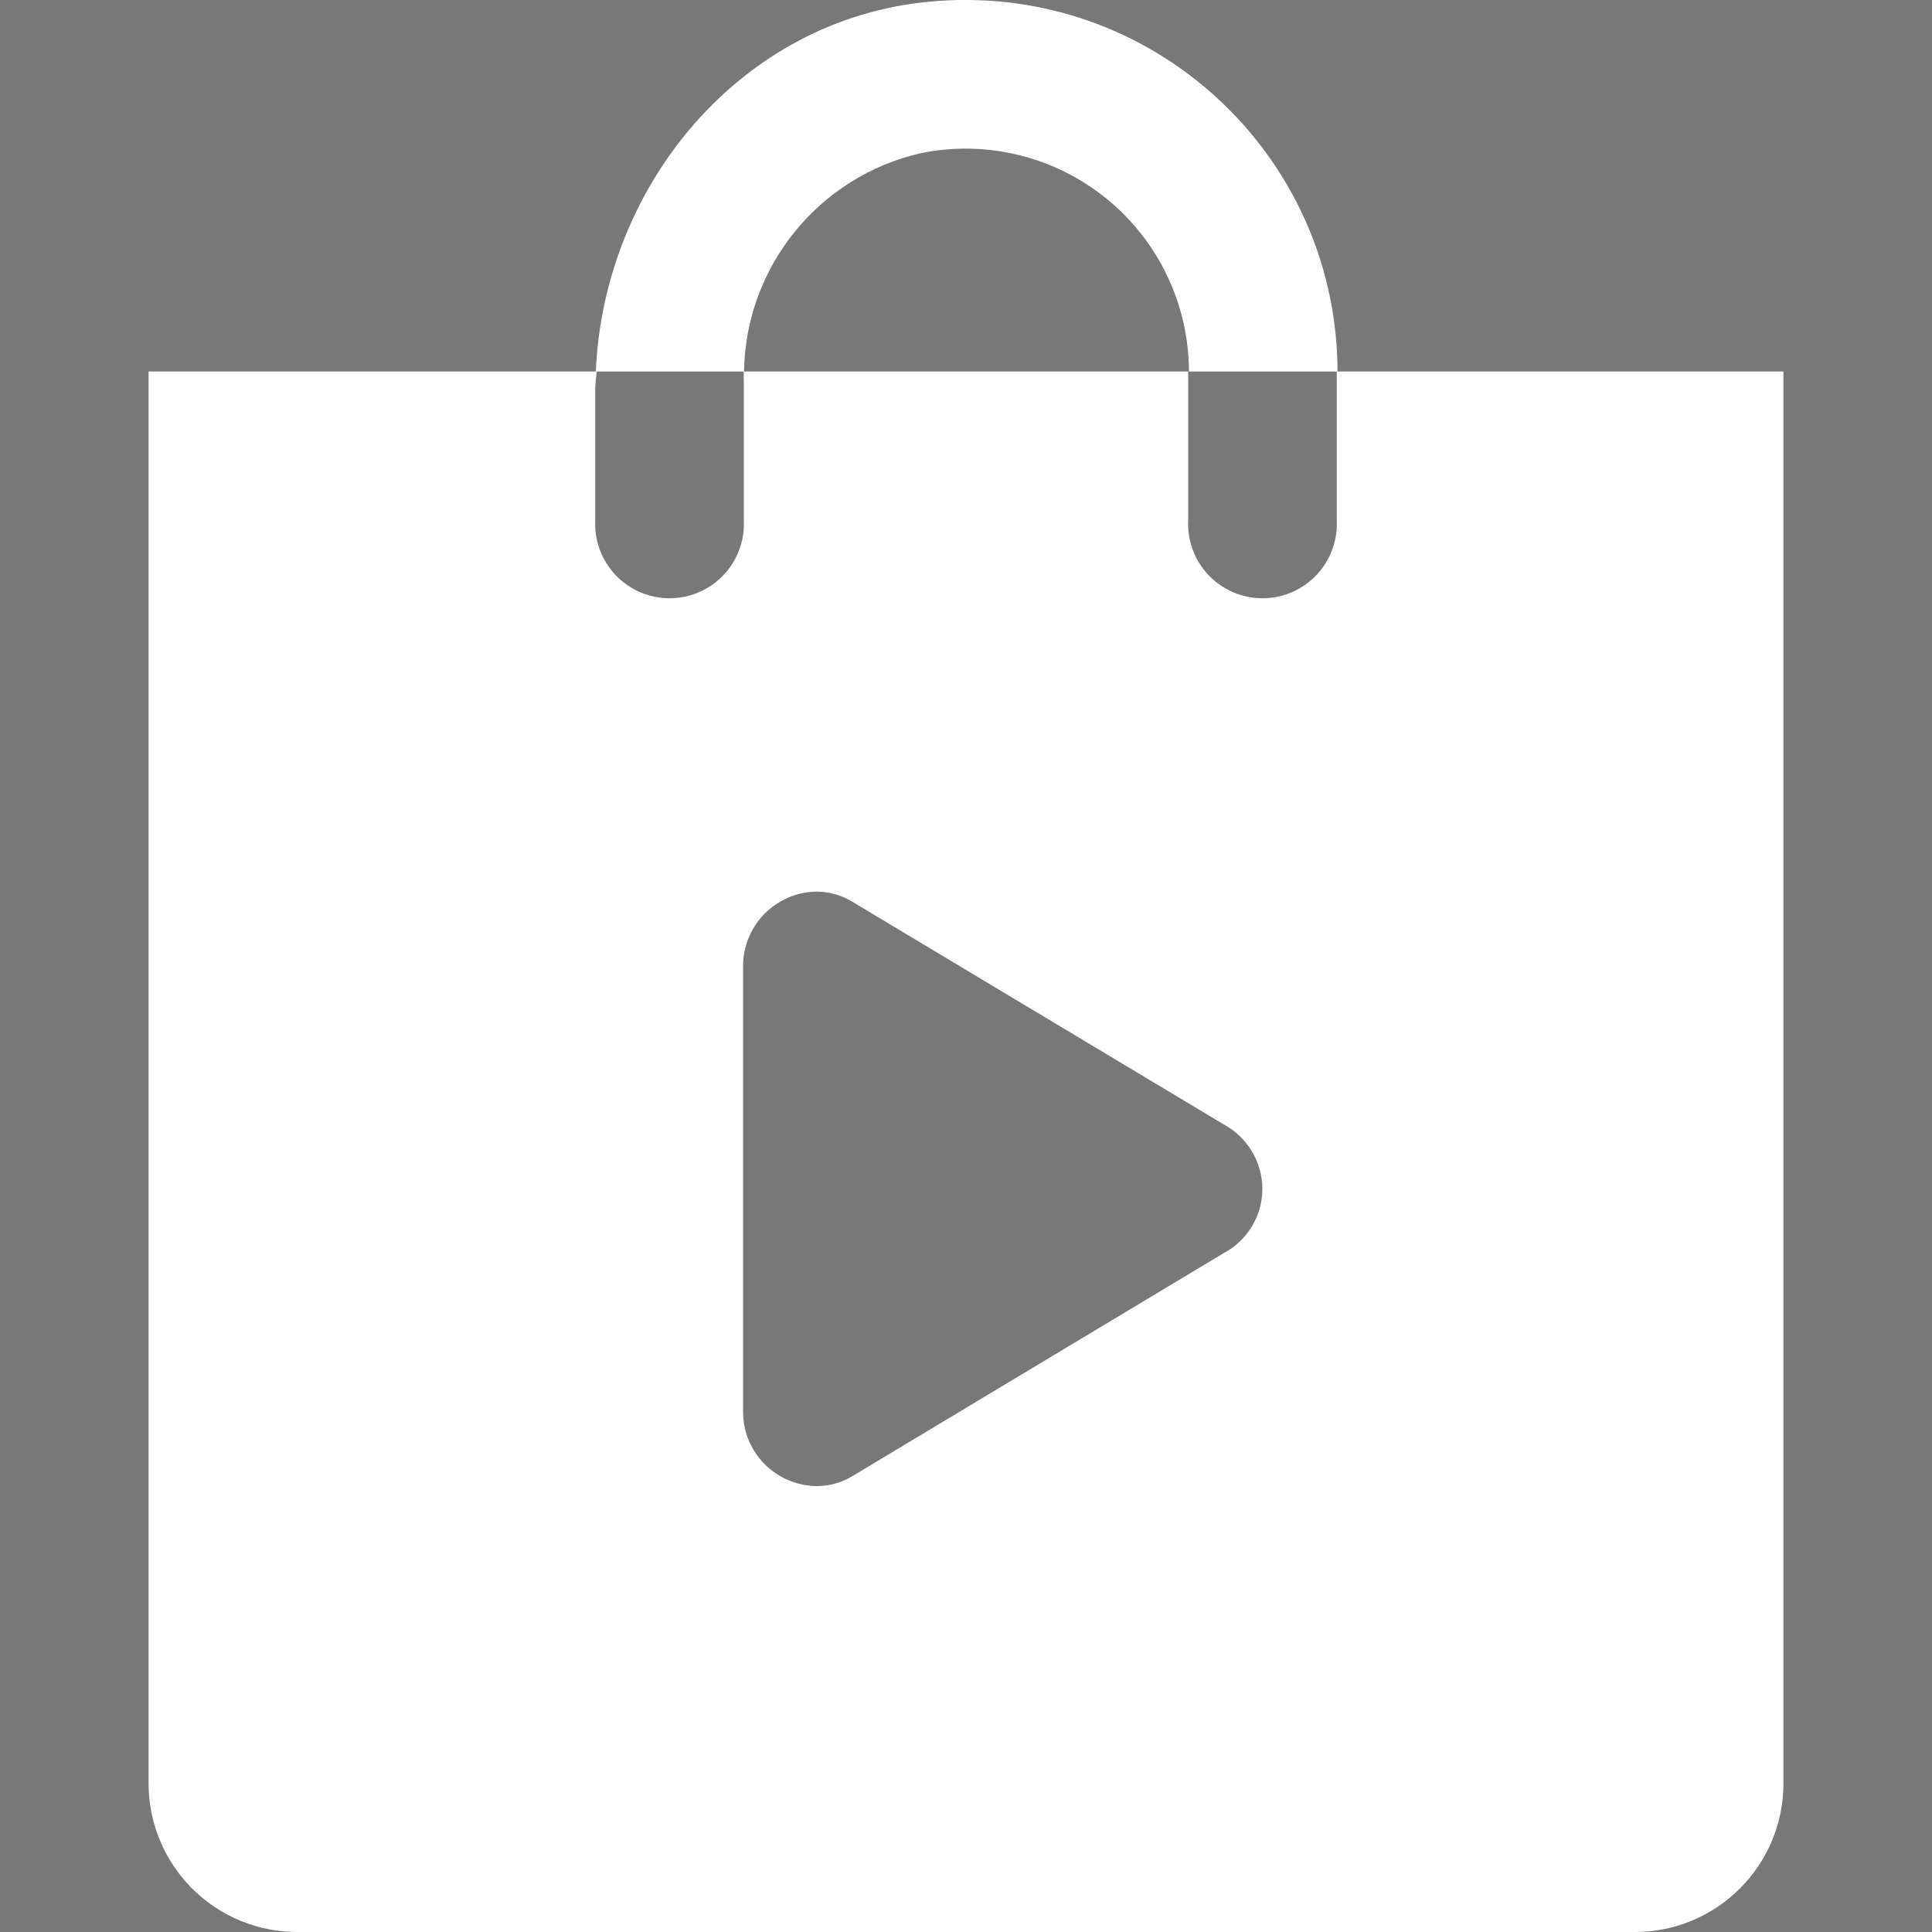
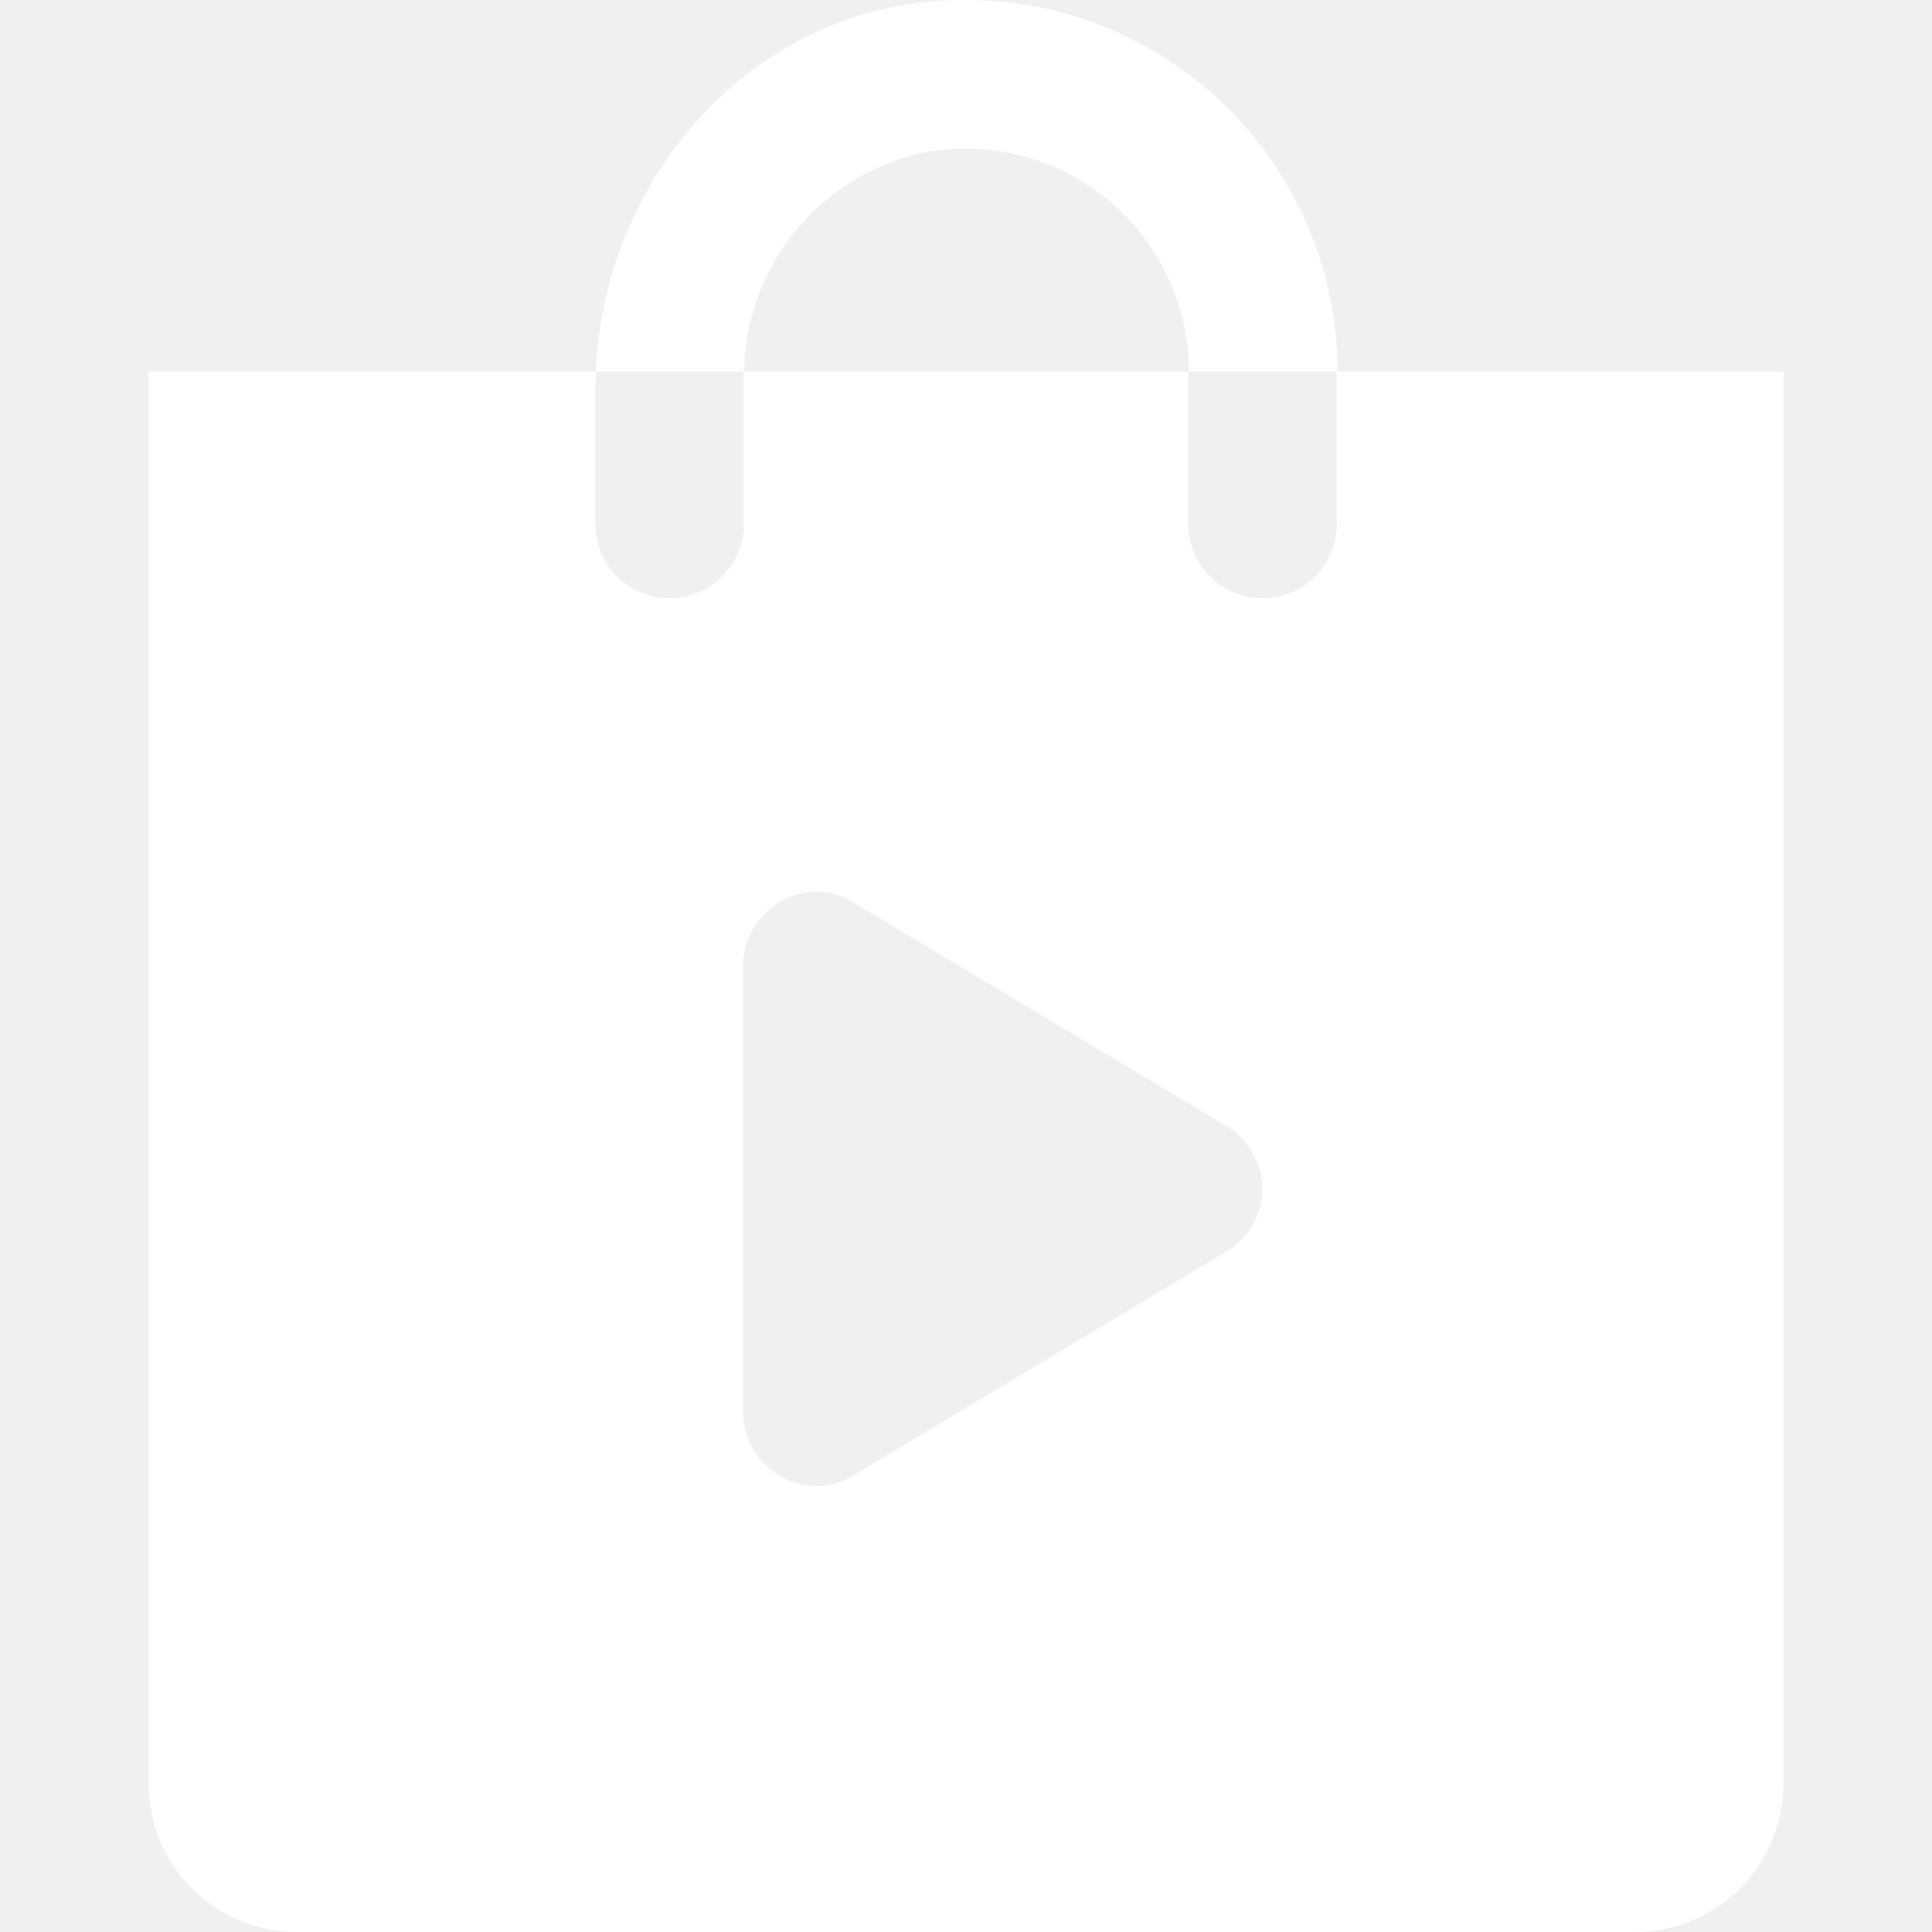
<svg xmlns="http://www.w3.org/2000/svg" id="Layer_1" data-name="Layer 1" viewBox="0 0 100 100">
-   <rect y="-108.65" width="531.56" height="512" opacity="0.5" />
  <g id="surface1">
    <path d="M50.19,0a18.92,18.92,0,0,0-2.11.09C38.37,1,31.25,9.55,30.84,19.23h7.67A11.78,11.78,0,0,1,47.7,7.92,11.56,11.56,0,0,1,61.54,19.23h7.69A19.26,19.26,0,0,0,50.19,0Zm19,19.23v7.69a3.85,3.85,0,1,1-7.69,0V19.23h-23a3.44,3.44,0,0,0,0,.45v7.24a3.85,3.85,0,1,1-7.69,0V20.09c0-.29.06-.57.07-.86H7.69V92.31a7.69,7.69,0,0,0,7.7,7.69H84.62a7.69,7.69,0,0,0,7.69-7.69V19.23ZM42.31,46.15a3.59,3.59,0,0,1,1.75.49L63.34,58.2a3.81,3.81,0,0,1,2,3.34,3.77,3.77,0,0,1-2,3.32L44.06,76.44a3.58,3.58,0,0,1-1.75.48,3.85,3.85,0,0,1-3.85-3.84V50A3.86,3.86,0,0,1,42.31,46.15Z" fill="#fff" />
  </g>
</svg>
